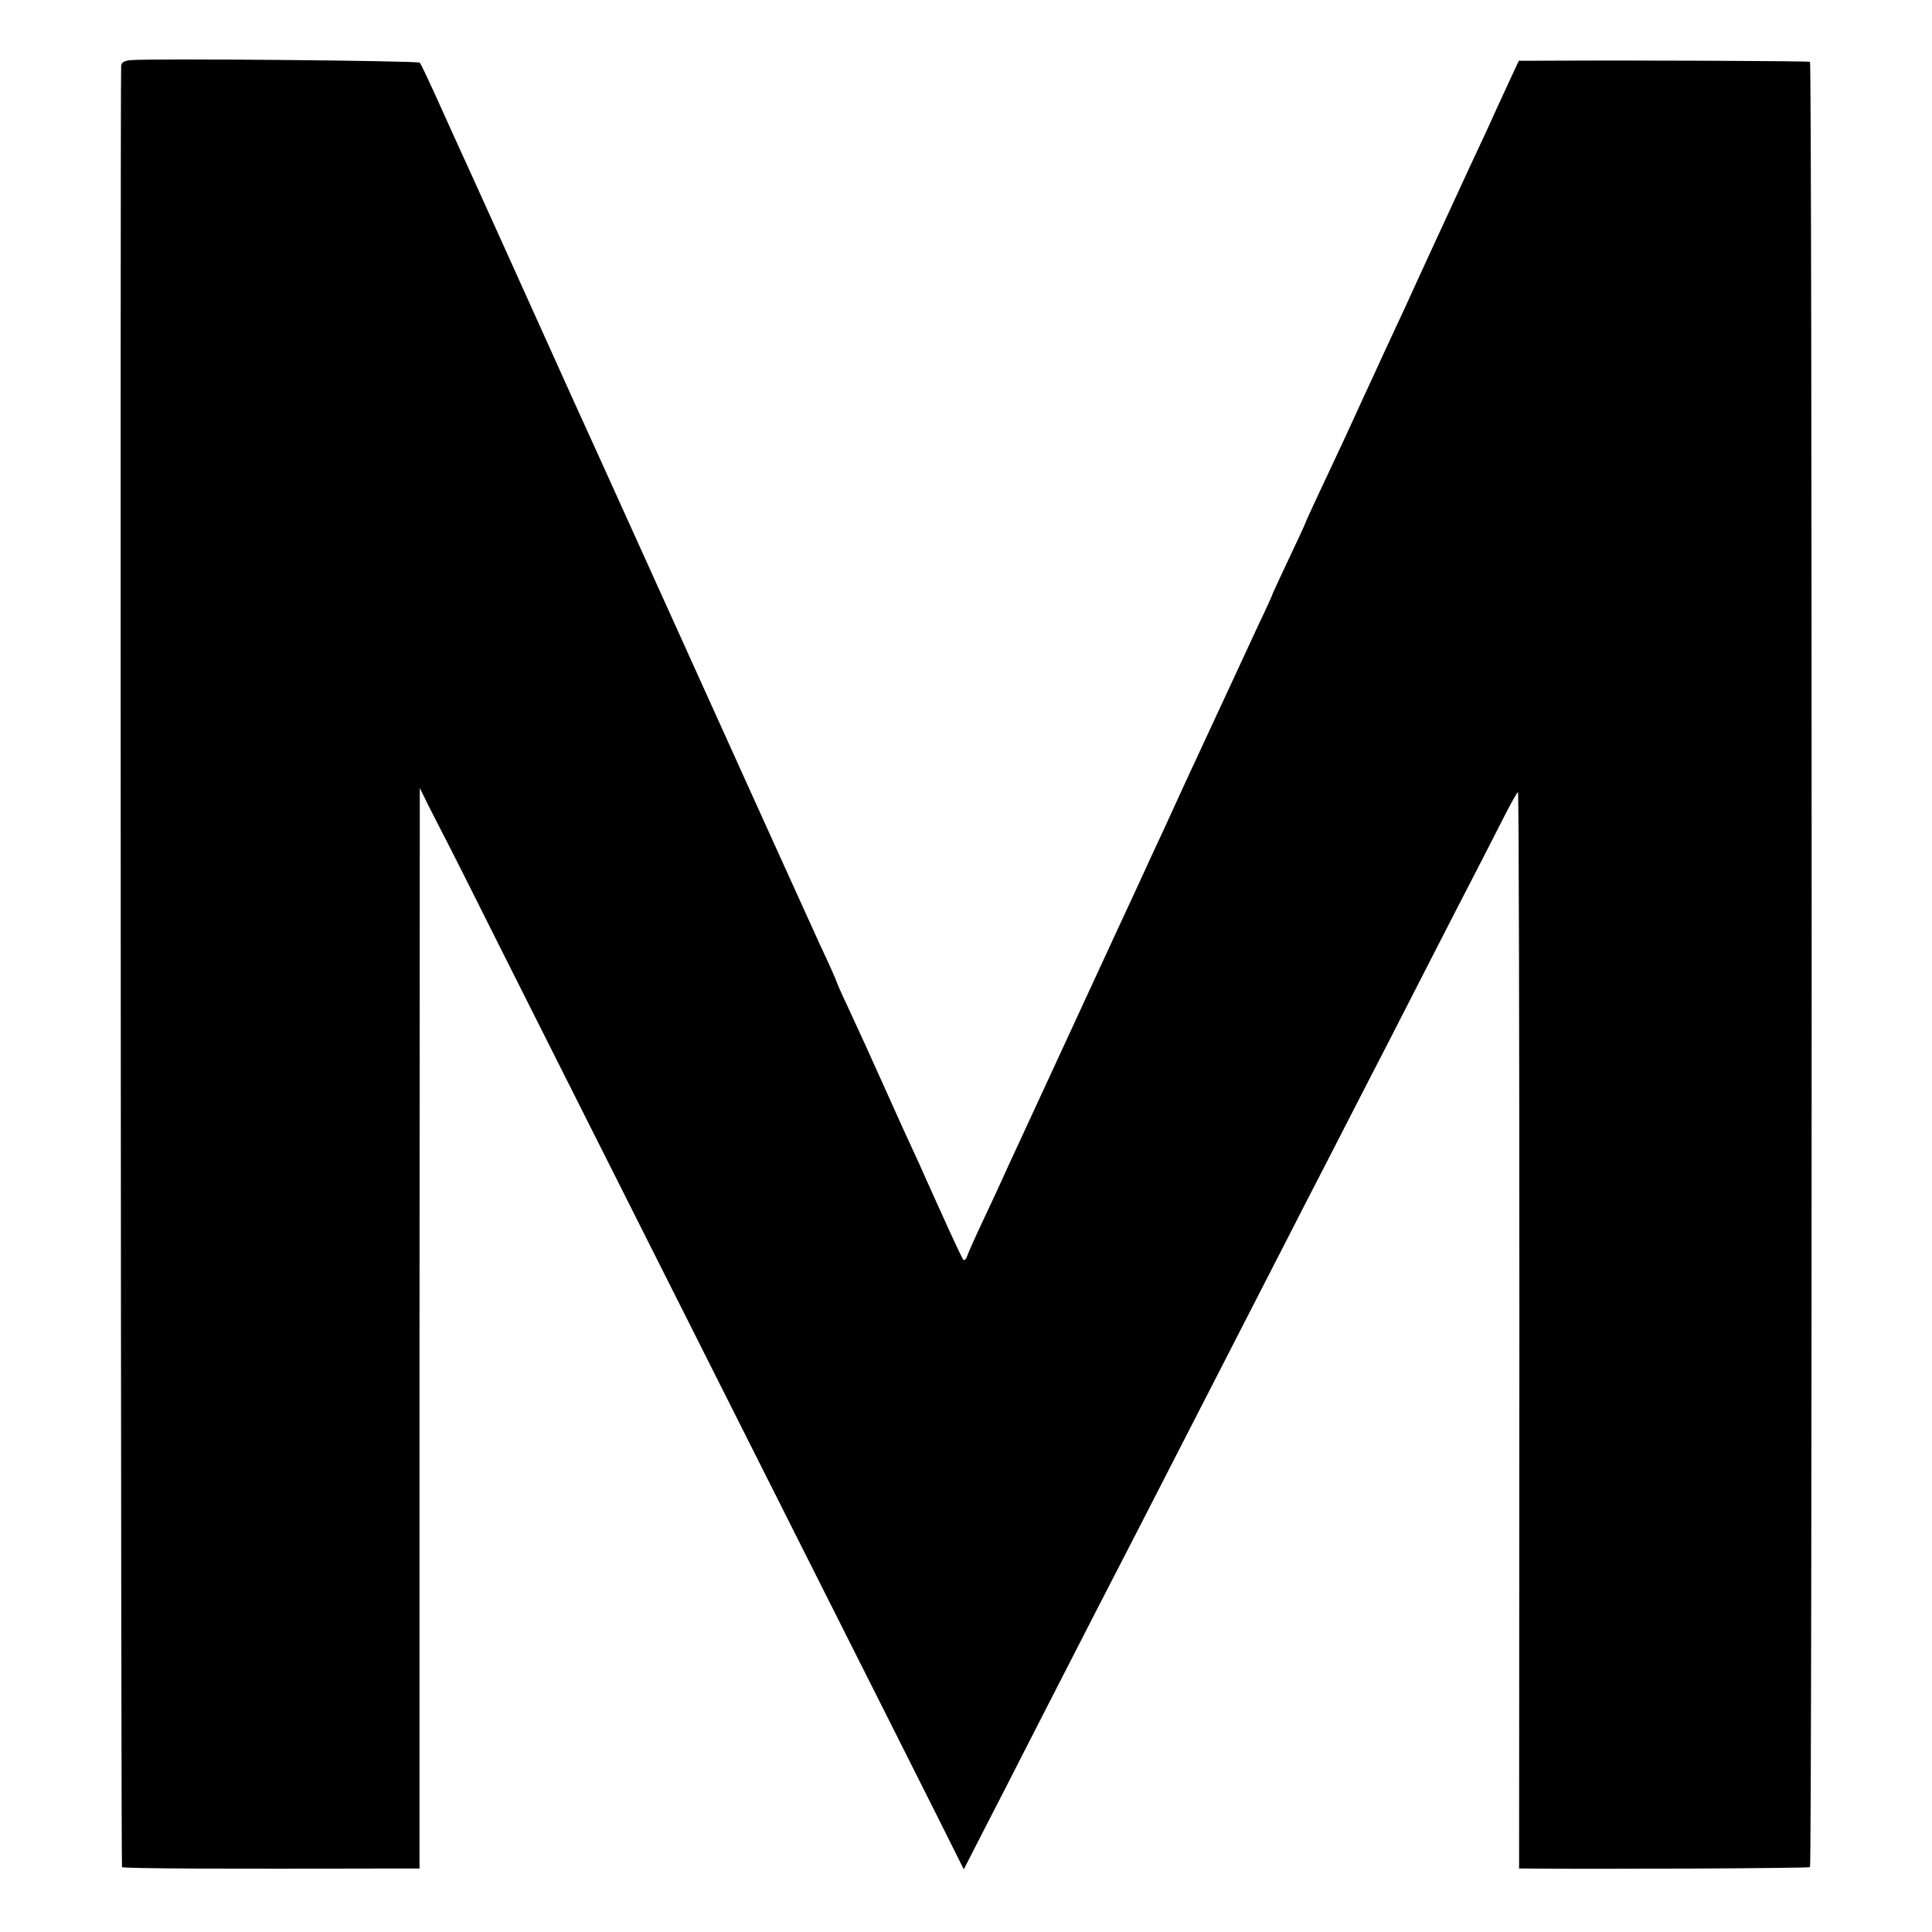
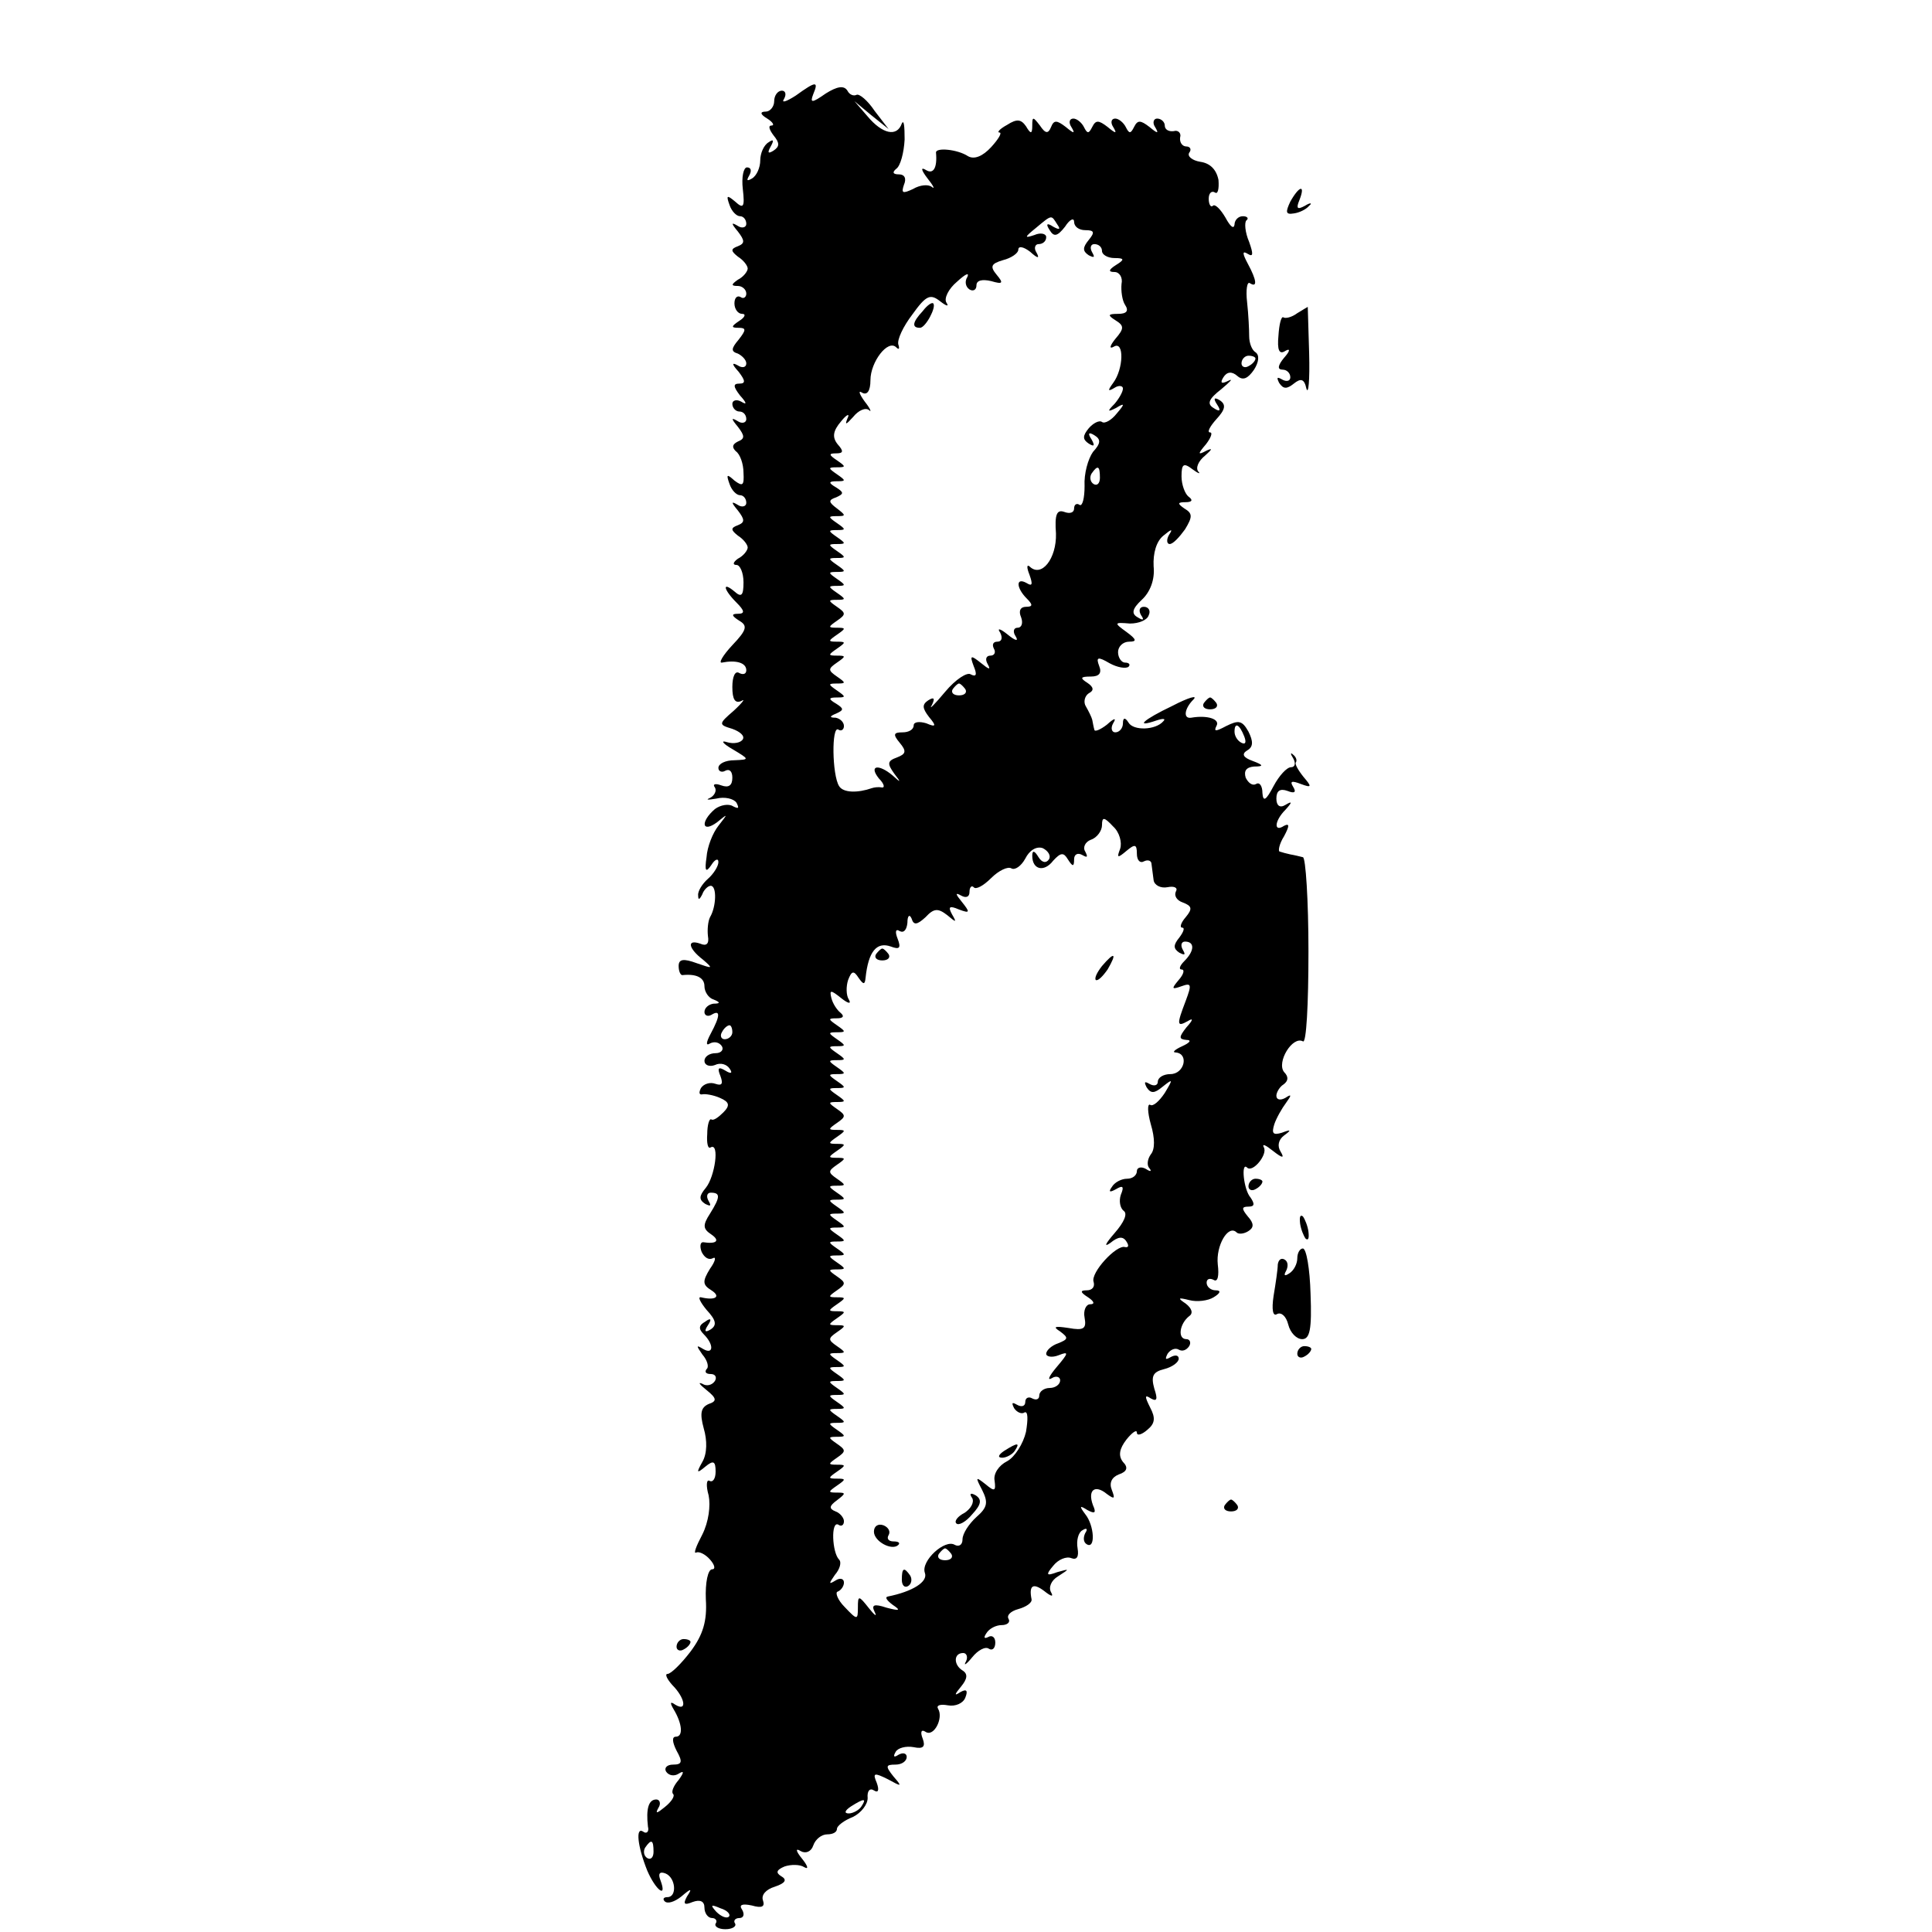
- <svg xmlns="http://www.w3.org/2000/svg" version="1.0" width="700pt" height="700pt" viewBox="0 0 700 700" preserveAspectRatio="xMidYMid meet">
-   <g transform="translate(0,700) scale(0.1,-0.1)" fill="#000000" stroke="none">
-     <path d="M473 6782 c-23 -2 -33 -9 -34 -20 -4 -81 -1 -6523 3 -6527 4 -5 381 -7 971 -5 l107 0 0 1958 1 1957 32 -65 c18 -36 47 -92 64 -125 17 -33 58 -114 91 -180 56 -113 336 -669 1207 -2400 205 -407 419 -832 475 -944 l102 -204 25 49 c14 27 73 143 133 259 59 116 158 309 220 430 62 121 145 283 185 360 40 77 123 239 185 360 62 121 150 292 195 380 45 88 133 259 195 380 62 121 145 283 185 360 40 77 134 262 211 410 76 149 189 369 251 490 63 121 137 266 166 323 28 56 54 102 57 102 3 0 5 -878 5 -1950 l-1 -1950 21 0 c264 -3 1029 1 1033 5 8 8 8 6536 0 6541 -5 3 -623 6 -974 4 l-81 0 -38 -82 c-21 -46 -53 -114 -70 -153 -18 -38 -49 -106 -70 -150 -48 -104 -81 -175 -143 -310 -28 -60 -67 -146 -87 -190 -55 -118 -86 -185 -155 -335 -34 -74 -74 -162 -90 -195 -15 -33 -49 -104 -74 -158 -25 -54 -46 -99 -46 -101 0 -2 -27 -61 -60 -130 -33 -70 -60 -128 -60 -130 0 -2 -22 -51 -49 -107 -26 -57 -61 -131 -76 -164 -38 -81 -156 -337 -188 -405 -14 -30 -53 -116 -87 -190 -35 -74 -78 -169 -97 -210 -34 -72 -304 -658 -356 -770 -14 -30 -44 -95 -67 -145 -23 -49 -51 -110 -62 -135 -11 -25 -42 -90 -68 -146 -26 -55 -51 -111 -55 -123 -4 -13 -10 -19 -15 -15 -4 5 -37 75 -73 155 -36 80 -77 170 -90 200 -46 99 -75 163 -120 264 -58 129 -90 200 -138 303 -22 46 -39 86 -39 88 0 2 -26 61 -59 131 -54 118 -212 467 -581 1283 -189 418 -287 634 -315 695 -40 89 -65 144 -231 512 -90 200 -178 393 -195 430 -17 38 -51 113 -76 168 -25 55 -48 103 -52 108 -7 7 -979 16 -1048 9z" />
+ <svg xmlns="http://www.w3.org/2000/svg" version="1.0" width="277pt" height="277pt" viewBox="0 0 277 277" preserveAspectRatio="xMidYMid meet">
+   <g transform="translate(0,277) scale(0.1,-0.1)" fill="#000000" stroke="none">
+     <path d="M1141 2633 c-14 -9 -21 -11 -17 -5 4 7 2 12 -3 12 -6 0 -11 -7 -11 -15 0 -8 -6 -15 -12 -15 -9 0 -8 -4 2 -10 8 -5 11 -10 6 -10 -5 0 -3 -6 3 -14 9 -11 9 -16 0 -22 -8 -5 -9 -3 -4 6 5 9 4 11 -3 6 -7 -4 -12 -16 -12 -26 0 -10 -5 -22 -12 -26 -7 -4 -8 -3 -4 4 4 7 3 12 -3 12 -5 0 -8 -14 -6 -31 3 -26 1 -29 -11 -18 -12 10 -13 9 -8 -5 3 -9 10 -16 15 -16 5 0 9 -5 9 -11 0 -5 -6 -7 -12 -3 -10 6 -10 4 0 -8 10 -13 10 -17 0 -21 -11 -4 -10 -7 0 -15 8 -5 14 -13 14 -17 0 -4 -6 -12 -14 -16 -10 -7 -10 -9 0 -9 6 0 12 -5 12 -11 0 -5 -4 -8 -8 -5 -5 3 -9 -1 -9 -9 0 -8 5 -15 11 -15 6 0 4 -5 -4 -10 -12 -8 -12 -10 -1 -10 11 0 11 -3 0 -17 -11 -13 -11 -17 -1 -20 6 -3 12 -9 12 -14 0 -6 -6 -7 -12 -3 -9 5 -9 2 1 -9 10 -13 10 -17 1 -17 -9 0 -9 -4 1 -17 10 -11 10 -14 2 -9 -7 4 -13 2 -13 -3 0 -6 5 -11 10 -11 6 0 10 -5 10 -11 0 -5 -6 -7 -12 -3 -10 6 -10 4 0 -8 10 -13 10 -17 0 -21 -8 -4 -9 -8 -3 -14 6 -4 11 -18 11 -31 1 -18 -1 -20 -13 -11 -11 10 -12 9 -7 -5 3 -9 10 -16 15 -16 5 0 9 -5 9 -11 0 -5 -6 -7 -12 -3 -10 6 -10 4 0 -8 10 -13 10 -17 0 -21 -11 -4 -10 -7 0 -15 8 -5 14 -13 14 -17 0 -4 -6 -12 -14 -16 -7 -5 -8 -9 -2 -9 5 0 10 -11 10 -25 0 -19 -3 -22 -13 -13 -18 15 -16 3 3 -16 12 -12 12 -16 2 -16 -10 0 -9 -3 2 -10 12 -7 11 -13 -10 -35 -14 -15 -20 -26 -15 -25 20 4 35 0 35 -11 0 -5 -4 -7 -10 -4 -6 4 -10 -5 -10 -20 0 -18 4 -24 13 -20 6 4 2 -2 -11 -14 -22 -19 -22 -20 -2 -26 11 -4 18 -10 15 -15 -3 -5 -13 -7 -23 -4 -9 3 -6 -2 8 -10 25 -15 25 -15 3 -16 -13 0 -23 -5 -23 -11 0 -5 5 -7 10 -4 6 3 10 -1 10 -10 0 -11 -5 -15 -16 -11 -8 3 -13 2 -9 -3 3 -5 -1 -12 -7 -15 -7 -3 -3 -3 9 -1 12 3 25 0 29 -6 4 -8 3 -9 -5 -5 -6 4 -18 2 -26 -4 -21 -18 -19 -35 3 -19 16 13 16 13 2 -5 -8 -10 -16 -30 -17 -45 -3 -20 -1 -23 7 -11 5 8 10 10 10 4 0 -6 -7 -17 -15 -24 -8 -7 -15 -18 -14 -24 0 -7 2 -6 6 2 2 6 8 12 12 12 9 0 8 -30 -1 -45 -3 -6 -4 -18 -3 -27 2 -11 -2 -15 -11 -11 -20 7 -17 -7 4 -23 15 -13 14 -13 -9 -5 -19 7 -26 6 -26 -4 0 -8 3 -14 6 -13 20 2 31 -4 31 -16 0 -8 6 -17 13 -19 10 -4 10 -6 0 -6 -7 -1 -13 -6 -13 -12 0 -5 5 -7 10 -4 13 8 13 -1 -1 -27 -7 -13 -7 -18 -1 -14 6 3 13 2 17 -4 3 -5 -1 -10 -9 -10 -9 0 -16 -5 -16 -11 0 -6 7 -9 15 -6 8 4 17 1 21 -5 5 -7 2 -8 -6 -3 -10 6 -12 4 -7 -8 4 -11 2 -14 -7 -11 -8 3 -17 0 -21 -6 -3 -6 -3 -10 2 -9 4 1 16 -1 25 -5 14 -6 15 -11 5 -21 -7 -7 -14 -12 -17 -10 -3 2 -6 -8 -6 -21 -1 -13 1 -22 5 -19 13 7 6 -42 -7 -58 -10 -12 -10 -17 -1 -23 8 -4 9 -3 5 4 -4 7 -2 12 3 12 14 0 14 -6 -1 -30 -11 -17 -10 -22 2 -30 13 -9 7 -14 -12 -11 -4 0 -5 -6 -2 -14 4 -8 10 -12 16 -9 5 3 4 -4 -4 -15 -11 -18 -11 -23 2 -31 14 -9 6 -15 -15 -10 -5 1 -1 -7 8 -18 14 -15 15 -22 6 -28 -8 -5 -10 -3 -4 6 6 9 4 11 -4 5 -9 -5 -10 -10 -2 -18 15 -15 14 -30 -1 -21 -10 6 -10 5 -1 -8 7 -8 10 -18 6 -21 -3 -4 -1 -7 6 -7 7 0 9 -5 6 -10 -4 -6 -12 -8 -18 -4 -7 3 -4 -1 6 -9 15 -12 15 -16 3 -20 -11 -5 -13 -13 -7 -35 5 -17 5 -36 -2 -48 -9 -16 -8 -17 4 -7 12 10 15 8 15 -7 0 -10 -4 -16 -9 -13 -4 2 -5 -7 -1 -21 3 -15 0 -38 -9 -56 -9 -17 -13 -28 -9 -26 4 2 13 -2 20 -10 7 -8 8 -14 3 -14 -6 0 -10 -19 -9 -43 2 -31 -4 -51 -22 -75 -13 -17 -28 -32 -33 -32 -4 0 -1 -7 7 -16 18 -18 22 -39 4 -28 -7 5 -8 3 -2 -7 12 -20 14 -39 3 -39 -6 0 -5 -8 1 -20 9 -16 8 -20 -5 -20 -9 0 -13 -5 -10 -10 4 -6 12 -7 18 -3 8 5 8 2 0 -9 -7 -8 -11 -17 -8 -20 3 -3 -2 -11 -12 -19 -11 -9 -14 -10 -9 -1 4 6 2 12 -3 12 -11 0 -15 -13 -12 -39 2 -7 -2 -11 -7 -7 -11 7 -8 -21 6 -56 12 -28 29 -41 19 -14 -4 10 -1 13 7 10 15 -6 17 -34 3 -34 -6 0 -7 -3 -4 -6 4 -4 14 -1 24 7 14 12 16 12 8 0 -6 -11 -4 -13 8 -8 11 4 17 1 17 -8 0 -8 5 -15 11 -15 5 0 8 -4 5 -8 -2 -4 4 -8 14 -8 10 0 16 4 14 8 -3 4 0 8 6 8 6 0 8 5 4 12 -5 7 0 9 14 6 14 -4 19 -2 16 7 -3 8 4 16 17 20 15 5 18 10 9 15 -8 5 -7 9 5 14 9 3 22 3 28 -1 7 -4 5 2 -3 12 -9 11 -10 16 -2 11 7 -4 15 -1 18 8 3 9 12 16 20 16 8 0 14 3 14 8 0 4 10 12 23 17 12 6 21 18 21 27 -1 10 3 15 9 11 6 -4 8 0 4 11 -6 14 -4 15 16 5 20 -11 21 -11 8 4 -12 15 -11 17 3 17 9 0 16 5 16 11 0 5 -5 7 -12 3 -6 -4 -8 -3 -4 4 3 6 15 9 26 7 14 -3 17 1 13 12 -4 10 -2 14 4 10 12 -8 26 20 18 33 -3 5 3 7 14 5 11 -2 22 3 25 11 4 10 2 13 -7 8 -9 -6 -9 -4 1 8 9 11 10 18 2 23 -13 8 -13 25 1 25 5 0 7 -6 4 -12 -4 -7 0 -5 9 6 8 10 19 16 24 12 5 -3 9 1 9 9 0 8 -5 11 -10 8 -6 -3 -7 -1 -3 5 4 7 14 12 22 12 8 0 13 4 10 9 -3 5 3 11 14 14 11 3 20 9 19 14 -4 20 2 24 18 12 10 -8 14 -9 10 -2 -4 7 0 17 10 23 17 11 17 11 -1 6 -16 -6 -17 -4 -6 9 7 9 19 14 26 11 8 -3 11 2 9 14 -2 11 1 23 7 26 6 4 8 2 4 -4 -3 -6 -3 -13 2 -16 13 -8 11 27 -2 43 -9 12 -8 13 3 6 11 -6 13 -4 8 7 -8 22 3 30 20 16 11 -8 12 -7 7 6 -4 10 0 18 10 22 12 4 14 10 6 18 -7 9 -5 19 5 32 8 10 15 15 15 10 0 -5 7 -3 15 4 11 9 12 17 4 32 -8 16 -8 19 1 13 9 -5 10 -1 5 14 -5 18 -2 24 14 28 12 3 21 10 21 15 0 5 -5 6 -12 2 -7 -4 -8 -3 -4 5 4 6 11 9 16 6 5 -3 11 -1 15 5 3 5 1 10 -4 10 -13 0 -10 22 4 33 6 4 4 11 -5 18 -12 8 -11 9 5 5 11 -3 27 -1 35 4 10 6 11 10 3 10 -7 0 -13 5 -13 11 0 5 4 7 10 4 6 -4 8 6 6 22 -3 27 15 58 27 46 3 -3 11 -2 17 2 8 5 8 11 -1 21 -9 11 -9 14 1 14 9 0 9 4 3 13 -10 11 -14 52 -5 43 8 -8 30 19 24 29 -3 6 3 3 13 -5 14 -11 17 -11 11 -1 -5 8 -3 17 5 23 11 8 10 9 -3 4 -13 -4 -15 -1 -11 12 3 9 11 23 17 31 8 11 8 13 -1 7 -7 -4 -13 -3 -13 3 0 5 5 13 10 16 7 5 8 11 1 18 -11 14 12 52 27 44 5 -4 8 53 8 129 0 73 -4 135 -8 135 -4 1 -12 3 -18 4 -5 1 -12 3 -15 4 -3 0 -1 11 6 22 8 15 8 19 0 15 -15 -10 -14 7 2 23 10 11 10 13 0 7 -8 -5 -13 -1 -13 9 0 11 5 15 16 11 10 -4 13 -2 8 6 -5 8 -2 9 11 4 16 -6 16 -4 4 10 -8 10 -13 19 -11 21 2 3 0 8 -4 11 -4 4 -4 1 0 -5 4 -7 3 -13 -3 -13 -6 0 -17 -12 -25 -27 -11 -21 -15 -23 -16 -10 0 10 -4 16 -9 13 -5 -3 -11 1 -15 9 -3 10 1 15 12 16 14 0 14 2 -2 8 -14 5 -16 10 -8 15 9 5 9 13 2 27 -9 16 -14 17 -32 8 -15 -8 -18 -8 -14 0 6 10 -13 16 -36 12 -12 -2 -10 13 3 26 7 7 -7 3 -30 -9 -42 -20 -55 -32 -23 -21 9 3 14 3 10 -1 -11 -13 -43 -14 -50 -2 -5 8 -8 7 -8 -1 0 -7 -5 -13 -11 -13 -5 0 -7 6 -3 13 5 8 2 8 -9 -2 -9 -7 -18 -11 -18 -7 -1 3 -2 9 -3 14 -1 4 -5 12 -9 19 -4 6 -2 15 4 19 8 4 7 9 -2 15 -11 7 -10 9 5 9 12 0 16 5 12 15 -5 13 -2 14 15 4 11 -6 23 -8 27 -5 3 3 1 6 -5 6 -5 0 -10 7 -10 15 0 8 7 15 16 15 11 0 11 3 -4 14 -18 13 -18 14 5 12 13 0 25 5 27 12 3 6 0 12 -7 12 -6 0 -8 -5 -4 -12 5 -7 3 -8 -5 -3 -9 5 -8 12 6 25 12 11 19 29 17 48 -1 19 4 36 14 44 12 10 14 10 8 1 -4 -7 -3 -13 1 -13 5 0 14 10 22 21 11 18 11 23 -1 30 -10 7 -10 9 2 9 9 0 11 3 4 8 -5 4 -10 17 -10 29 0 18 3 20 16 10 8 -6 12 -7 8 -3 -4 5 0 15 10 23 10 9 11 11 2 7 -13 -7 -13 -5 -1 9 7 9 10 17 6 17 -5 0 0 9 9 19 13 14 14 21 5 27 -8 5 -10 3 -4 -6 6 -9 4 -11 -5 -5 -10 6 -7 13 11 27 13 11 18 16 10 12 -10 -5 -12 -3 -7 5 5 8 12 9 20 2 8 -7 15 -4 24 9 7 11 8 21 2 25 -5 3 -9 13 -9 23 0 9 -1 31 -3 49 -2 17 0 30 4 27 11 -7 10 4 -3 28 -8 15 -8 19 0 14 8 -5 8 0 2 17 -6 14 -7 28 -4 31 4 3 1 6 -5 6 -7 0 -12 -6 -12 -12 -1 -7 -6 -3 -13 10 -7 12 -15 20 -18 17 -3 -3 -6 2 -6 10 0 8 4 12 9 9 4 -3 6 5 5 18 -3 15 -12 24 -26 26 -12 2 -19 8 -16 13 4 5 1 9 -4 9 -6 0 -10 6 -9 13 2 6 -3 11 -9 9 -7 -1 -13 2 -13 8 0 5 -5 10 -11 10 -5 0 -7 -6 -3 -12 6 -10 4 -10 -8 0 -13 10 -17 10 -22 0 -5 -10 -7 -10 -12 0 -3 6 -10 12 -15 12 -6 0 -7 -6 -3 -12 6 -10 4 -10 -8 0 -13 10 -17 10 -22 0 -5 -10 -7 -10 -12 0 -3 6 -10 12 -15 12 -6 0 -7 -6 -3 -12 6 -10 4 -10 -8 0 -13 10 -17 10 -21 0 -4 -10 -8 -10 -16 2 -10 13 -11 13 -11 0 0 -12 -2 -13 -9 -1 -7 10 -13 11 -27 2 -11 -6 -15 -11 -11 -11 4 0 -1 -9 -12 -21 -12 -13 -24 -18 -33 -13 -15 10 -47 13 -46 5 2 -22 -4 -31 -14 -25 -8 5 -8 1 2 -12 8 -10 11 -16 6 -12 -5 4 -17 3 -27 -3 -15 -7 -17 -6 -13 6 4 9 1 15 -7 15 -9 0 -10 3 -4 8 6 4 11 23 12 42 0 19 -1 29 -4 23 -7 -20 -28 -15 -49 10 l-19 22 24 -20 25 -20 -20 26 c-10 15 -22 25 -26 23 -4 -2 -10 0 -13 6 -5 8 -15 6 -31 -4 -20 -14 -23 -14 -18 -1 8 19 4 19 -25 -2z m375 -185 c5 -7 3 -8 -6 -3 -9 6 -11 4 -5 -5 6 -10 11 -9 22 5 7 11 13 13 13 7 0 -7 7 -12 16 -12 13 0 14 -3 5 -14 -9 -11 -9 -16 0 -22 8 -4 9 -3 5 4 -4 7 -2 12 3 12 6 0 11 -4 11 -10 0 -5 8 -10 18 -10 14 0 15 -2 2 -10 -11 -7 -11 -10 -2 -10 7 0 12 -8 10 -17 -1 -10 1 -24 5 -30 6 -9 2 -13 -10 -13 -15 0 -15 -2 -4 -9 13 -8 13 -12 0 -27 -8 -10 -9 -15 -2 -11 15 9 14 -32 -1 -52 -8 -11 -8 -13 2 -7 6 4 12 3 12 -1 0 -5 -6 -15 -12 -22 -11 -11 -10 -12 2 -6 13 8 13 6 1 -8 -7 -9 -17 -15 -21 -12 -4 3 -13 -2 -19 -9 -9 -11 -9 -16 0 -22 8 -5 9 -3 4 6 -6 9 -4 11 4 6 10 -6 9 -12 -2 -24 -7 -10 -13 -31 -12 -49 0 -17 -3 -29 -7 -27 -4 3 -8 1 -8 -5 0 -6 -6 -8 -14 -5 -11 4 -14 -4 -12 -31 1 -36 -21 -64 -38 -47 -4 3 -4 -2 0 -12 5 -14 4 -17 -4 -12 -16 9 -15 -7 0 -22 9 -9 9 -12 -1 -12 -8 0 -11 -6 -7 -15 3 -8 1 -15 -5 -15 -6 0 -7 -6 -3 -12 5 -8 0 -7 -11 2 -11 9 -16 10 -11 3 4 -8 2 -13 -4 -13 -6 0 -8 -4 -5 -10 3 -5 1 -10 -5 -10 -6 0 -8 -5 -4 -12 5 -9 2 -8 -9 1 -15 12 -17 12 -11 -4 5 -12 4 -16 -4 -12 -5 4 -22 -7 -37 -25 -15 -18 -24 -27 -19 -19 5 10 3 12 -5 7 -9 -6 -9 -11 1 -24 11 -13 10 -15 -4 -9 -10 3 -18 2 -18 -3 0 -6 -7 -10 -16 -10 -13 0 -14 -3 -4 -15 10 -12 9 -16 -4 -21 -14 -5 -14 -9 -4 -23 10 -13 10 -14 -2 -3 -20 17 -35 15 -20 -4 8 -8 9 -14 4 -13 -5 1 -11 0 -14 -1 -20 -7 -41 -7 -47 3 -10 16 -11 87 -1 81 4 -3 8 0 8 5 0 6 -6 11 -12 12 -9 0 -9 2 1 6 11 5 11 7 0 14 -12 7 -11 9 1 9 13 0 13 1 0 10 -13 9 -13 10 0 10 13 0 13 1 0 10 -13 9 -13 11 0 20 13 9 13 10 0 10 -13 0 -13 1 0 10 13 9 13 10 0 10 -13 0 -13 1 0 10 13 9 13 10 0 10 -13 0 -13 1 0 10 13 9 13 11 0 20 -13 9 -13 10 0 10 13 0 13 1 0 10 -13 9 -13 10 0 10 13 0 13 1 0 10 -13 9 -13 10 0 10 13 0 13 1 0 10 -13 9 -13 10 0 10 13 0 13 1 0 10 -13 9 -13 10 0 10 13 0 13 1 0 10 -13 9 -13 10 0 10 13 0 13 1 0 10 -13 9 -13 10 0 10 13 0 13 1 0 11 -12 9 -13 12 -1 16 11 5 11 7 0 14 -12 7 -11 9 1 9 13 0 13 1 0 10 -13 9 -13 10 0 10 13 0 13 1 0 10 -12 8 -12 10 -1 10 10 0 11 3 2 13 -8 10 -7 19 5 33 8 10 13 12 9 4 -4 -10 -2 -9 8 2 8 10 18 14 23 10 4 -4 2 2 -6 12 -8 11 -10 17 -4 13 7 -4 12 2 12 18 0 26 25 59 37 47 4 -4 5 -2 3 4 -2 7 7 26 20 43 20 28 26 30 40 19 9 -7 13 -8 9 -2 -4 6 3 20 15 30 12 11 18 14 15 7 -4 -6 -3 -14 3 -18 5 -3 10 -1 10 6 0 7 8 9 21 6 17 -5 18 -3 8 9 -10 12 -8 16 9 21 12 3 22 10 22 15 0 6 8 4 17 -3 11 -10 14 -10 9 -1 -4 6 -2 12 3 12 6 0 11 4 11 10 0 5 -8 7 -17 3 -15 -5 -14 -3 2 10 24 20 22 19 31 5z m284 -192 c0 -3 -4 -8 -10 -11 -5 -3 -10 -1 -10 4 0 6 5 11 10 11 6 0 10 -2 10 -4z m-223 -171 c0 -8 -4 -12 -9 -9 -5 3 -6 10 -3 15 9 13 12 11 12 -6z m-193 -303 c3 -5 -1 -9 -9 -9 -8 0 -12 4 -9 9 3 4 7 8 9 8 2 0 6 -4 9 -8z m400 -68 c3 -8 2 -12 -4 -9 -6 3 -10 10 -10 16 0 14 7 11 14 -7z m-178 -161 c-5 -13 -4 -14 9 -3 12 10 15 10 15 -4 0 -10 5 -14 10 -11 6 3 11 1 11 -4 1 -6 2 -17 3 -23 1 -7 10 -12 20 -10 10 2 15 -1 12 -6 -3 -6 1 -13 10 -16 13 -5 14 -9 4 -21 -7 -8 -9 -15 -5 -15 4 0 2 -6 -4 -14 -9 -11 -9 -16 0 -22 8 -4 9 -3 5 4 -4 7 -2 12 3 12 14 0 14 -13 -1 -28 -7 -7 -8 -12 -4 -12 5 0 3 -7 -4 -15 -11 -13 -10 -14 4 -9 14 5 15 3 6 -21 -13 -34 -13 -38 3 -29 8 5 8 2 -2 -9 -11 -14 -11 -17 0 -18 8 0 5 -4 -6 -9 -11 -5 -15 -9 -9 -9 19 -2 12 -31 -8 -31 -10 0 -18 -5 -18 -11 0 -5 -5 -7 -12 -3 -7 4 -8 3 -4 -5 6 -9 11 -9 23 1 15 12 15 11 3 -9 -8 -12 -17 -20 -21 -17 -4 2 -4 -10 1 -28 6 -20 6 -36 0 -43 -5 -7 -6 -16 -2 -20 4 -5 1 -5 -5 -1 -7 4 -13 2 -13 -3 0 -6 -6 -11 -14 -11 -8 0 -18 -5 -22 -12 -5 -7 -3 -8 6 -3 10 6 12 4 7 -8 -3 -9 -1 -19 4 -23 6 -4 1 -16 -13 -32 -13 -15 -16 -21 -6 -14 11 9 18 10 23 2 4 -6 3 -9 -2 -8 -12 4 -50 -37 -45 -50 2 -7 -2 -12 -10 -12 -10 0 -9 -3 2 -10 9 -6 10 -10 3 -10 -6 0 -10 -9 -8 -19 3 -16 -1 -19 -23 -15 -20 3 -23 2 -12 -5 12 -9 12 -11 -3 -17 -9 -3 -17 -10 -17 -15 0 -4 8 -6 18 -2 15 6 14 3 -3 -17 -11 -13 -14 -20 -7 -16 6 4 12 2 12 -3 0 -6 -7 -11 -15 -11 -8 0 -15 -5 -15 -11 0 -5 -4 -7 -10 -4 -5 3 -10 1 -10 -5 0 -6 -5 -8 -12 -4 -7 4 -8 3 -4 -5 4 -6 11 -9 15 -6 5 2 5 -10 2 -28 -4 -17 -16 -36 -27 -42 -12 -6 -20 -18 -18 -28 2 -15 0 -16 -13 -5 -14 11 -15 11 -5 -8 9 -18 8 -25 -8 -39 -11 -10 -20 -24 -20 -32 0 -8 -5 -11 -11 -8 -14 9 -49 -23 -43 -40 5 -13 -18 -27 -53 -34 -5 -1 -1 -6 7 -12 12 -8 10 -9 -9 -4 -18 6 -22 4 -17 -6 4 -8 0 -5 -8 5 -15 19 -16 19 -16 1 0 -18 -1 -18 -19 1 -10 10 -14 21 -10 22 5 2 9 8 9 13 0 6 -6 7 -12 3 -10 -6 -10 -5 -1 8 7 8 10 18 6 22 -10 10 -12 56 -1 50 4 -3 8 -1 8 5 0 5 -6 12 -12 14 -10 4 -9 8 2 16 13 10 13 11 0 11 -13 0 -13 1 0 10 13 9 13 10 0 10 -13 0 -13 1 0 10 13 9 13 10 0 10 -13 0 -13 1 0 10 13 9 13 11 0 20 -13 9 -13 10 0 10 13 0 13 1 0 10 -13 9 -13 10 0 10 13 0 13 1 0 10 -13 9 -13 10 0 10 13 0 13 1 0 10 -13 9 -13 10 0 10 13 0 13 1 0 10 -13 9 -13 10 0 10 13 0 13 1 0 10 -13 9 -13 10 0 10 13 0 13 1 0 10 -13 9 -13 10 0 10 13 0 13 1 0 10 -13 9 -13 11 0 20 13 9 13 10 0 10 -13 0 -13 1 0 10 13 9 13 10 0 10 -13 0 -13 1 0 10 13 9 13 10 0 10 -13 0 -13 1 0 10 13 9 13 11 0 20 -13 9 -13 10 0 10 13 0 13 1 0 10 -13 9 -13 10 0 10 13 0 13 1 0 10 -13 9 -13 10 0 10 13 0 13 1 0 10 -13 9 -13 10 0 10 13 0 13 1 0 10 -13 9 -13 10 0 10 13 0 13 1 0 10 -13 9 -13 10 0 10 13 0 13 1 0 10 -13 9 -13 10 0 10 13 0 13 1 0 10 -13 9 -13 11 0 20 13 9 13 10 0 10 -13 0 -13 1 0 10 13 9 13 10 0 10 -13 0 -13 1 0 10 13 9 13 10 0 10 -13 0 -13 1 0 10 13 9 13 11 0 20 -13 9 -13 10 0 10 13 0 13 1 0 10 -13 9 -13 10 0 10 13 0 13 1 0 10 -13 9 -13 10 0 10 13 0 13 1 0 10 -13 9 -13 10 0 10 13 0 13 1 0 10 -13 9 -13 10 0 10 13 0 13 1 0 10 -13 9 -13 10 0 10 13 0 13 1 0 10 -13 9 -13 10 0 10 9 0 11 3 5 8 -5 4 -11 13 -13 21 -3 12 -1 12 14 0 10 -8 15 -9 11 -2 -4 6 -4 19 -1 28 5 13 8 14 15 3 7 -10 9 -10 10 0 4 38 16 52 36 45 13 -5 15 -2 10 11 -4 10 -3 15 3 11 6 -3 10 2 11 12 0 10 3 13 6 6 3 -10 8 -9 20 2 12 13 18 13 31 3 13 -11 14 -11 7 1 -6 11 -4 13 10 7 16 -6 16 -4 4 11 -9 11 -10 14 -1 9 7 -4 12 -2 12 5 0 7 3 10 6 7 3 -4 14 2 25 13 11 11 24 17 29 14 5 -3 14 3 20 14 6 12 16 18 25 15 8 -4 12 -11 9 -16 -4 -6 -10 -5 -15 3 -6 10 -9 10 -9 2 0 -20 17 -24 30 -7 11 12 15 12 21 2 7 -11 9 -11 9 0 0 7 5 10 12 6 7 -4 8 -3 4 5 -4 6 0 14 8 17 9 3 16 13 16 21 0 12 3 12 16 -2 9 -8 13 -23 10 -32z m-556 -263 c0 -5 -5 -10 -11 -10 -5 0 -7 5 -4 10 3 6 8 10 11 10 2 0 4 -4 4 -10z m314 -748 c3 -5 -1 -9 -9 -9 -8 0 -12 4 -9 9 3 4 7 8 9 8 2 0 6 -4 9 -8z m-129 -362 c-3 -5 -12 -10 -18 -10 -7 0 -6 4 3 10 19 12 23 12 15 0z m-298 -65 c0 -8 -4 -12 -9 -9 -5 3 -6 10 -3 15 9 13 12 11 12 -6z m108 -93 c-3 -3 -11 0 -18 7 -9 10 -8 11 6 5 10 -3 15 -9 12 -12z" />
+     <path d="M1323 2324 c-15 -16 -16 -24 -4 -24 8 0 24 30 19 35 -2 2 -9 -3 -15 -11z" />
+     <path d="M1256 1402 c-3 -5 1 -9 9 -9 8 0 12 4 9 9 -3 4 -7 8 -9 8 -2 0 -6 -4 -9 -8z" />
+     <path d="M1580 1385 c-7 -9 -11 -17 -9 -20 3 -2 10 5 17 15 14 24 10 26 -8 5z" />
+     <path d="M1440 690 c-9 -6 -10 -10 -3 -10 6 0 15 5 18 10 8 12 4 12 -15 0z" />
+     <path d="M1394 622 c3 -6 -2 -15 -11 -21 -10 -5 -15 -12 -12 -15 3 -4 14 2 23 13 13 14 14 21 5 27 -7 4 -10 3 -5 -4z" />
+     <path d="M1253 574 c0 -14 26 -28 35 -19 3 3 0 5 -7 5 -7 0 -10 4 -7 9 3 5 0 11 -7 14 -8 3 -14 -1 -14 -9z" />
+     <path d="M1293 505 c0 -8 4 -12 9 -9 5 3 6 10 3 15 -9 13 -12 11 -12 -6z" />
+     <path d="M1850 2481 c-7 -15 -7 -19 5 -17 8 1 18 6 22 11 5 4 2 5 -6 0 -11 -6 -13 -4 -8 8 9 23 0 21 -13 -2z" />
+     <path d="M1860 2321 c-8 -6 -17 -8 -20 -6 -3 2 -6 -10 -7 -26 -2 -21 1 -28 10 -22 7 4 7 0 -2 -10 -9 -11 -10 -17 -2 -17 6 0 11 -5 11 -11 0 -5 -5 -7 -12 -3 -7 4 -8 3 -4 -5 6 -9 11 -9 21 -1 10 8 15 7 18 -7 3 -10 5 12 4 50 -1 37 -2 67 -2 67 0 0 -7 -4 -15 -9z" />
+     <path d="M1726 1762 c-3 -5 1 -9 9 -9 8 0 12 4 9 9 -3 4 -7 8 -9 8 -2 0 -6 -4 -9 -8z" />
+     <path d="M1790 1069 c0 -5 5 -7 10 -4 6 3 10 8 10 11 0 2 -4 4 -10 4 -5 0 -10 -5 -10 -11z" />
+     <path d="M1864 1016 c1 -8 5 -18 8 -22 4 -3 5 1 4 10 -1 8 -5 18 -8 22 -4 3 -5 -1 -4 -10z" />
+     <path d="M1860 966 c0 -8 -5 -18 -12 -22 -6 -4 -8 -3 -4 4 3 6 3 13 -2 16 -5 3 -9 0 -10 -7 0 -7 -3 -27 -6 -45 -3 -20 -1 -30 5 -26 6 3 13 -3 16 -15 3 -12 12 -21 20 -21 11 0 14 14 12 65 -1 36 -6 65 -11 65 -4 0 -8 -6 -8 -14z" />
+     <path d="M1860 829 c0 -5 5 -7 10 -4 6 3 10 8 10 11 0 2 -4 4 -10 4 -5 0 -10 -5 -10 -11z" />
+     <path d="M1756 612 c-3 -5 1 -9 9 -9 8 0 12 4 9 9 -3 4 -7 8 -9 8 -2 0 -6 -4 -9 -8z" />
+     <path d="M970 409 c0 -5 5 -7 10 -4 6 3 10 8 10 11 0 2 -4 4 -10 4 -5 0 -10 -5 -10 -11z" />
  </g>
</svg>
